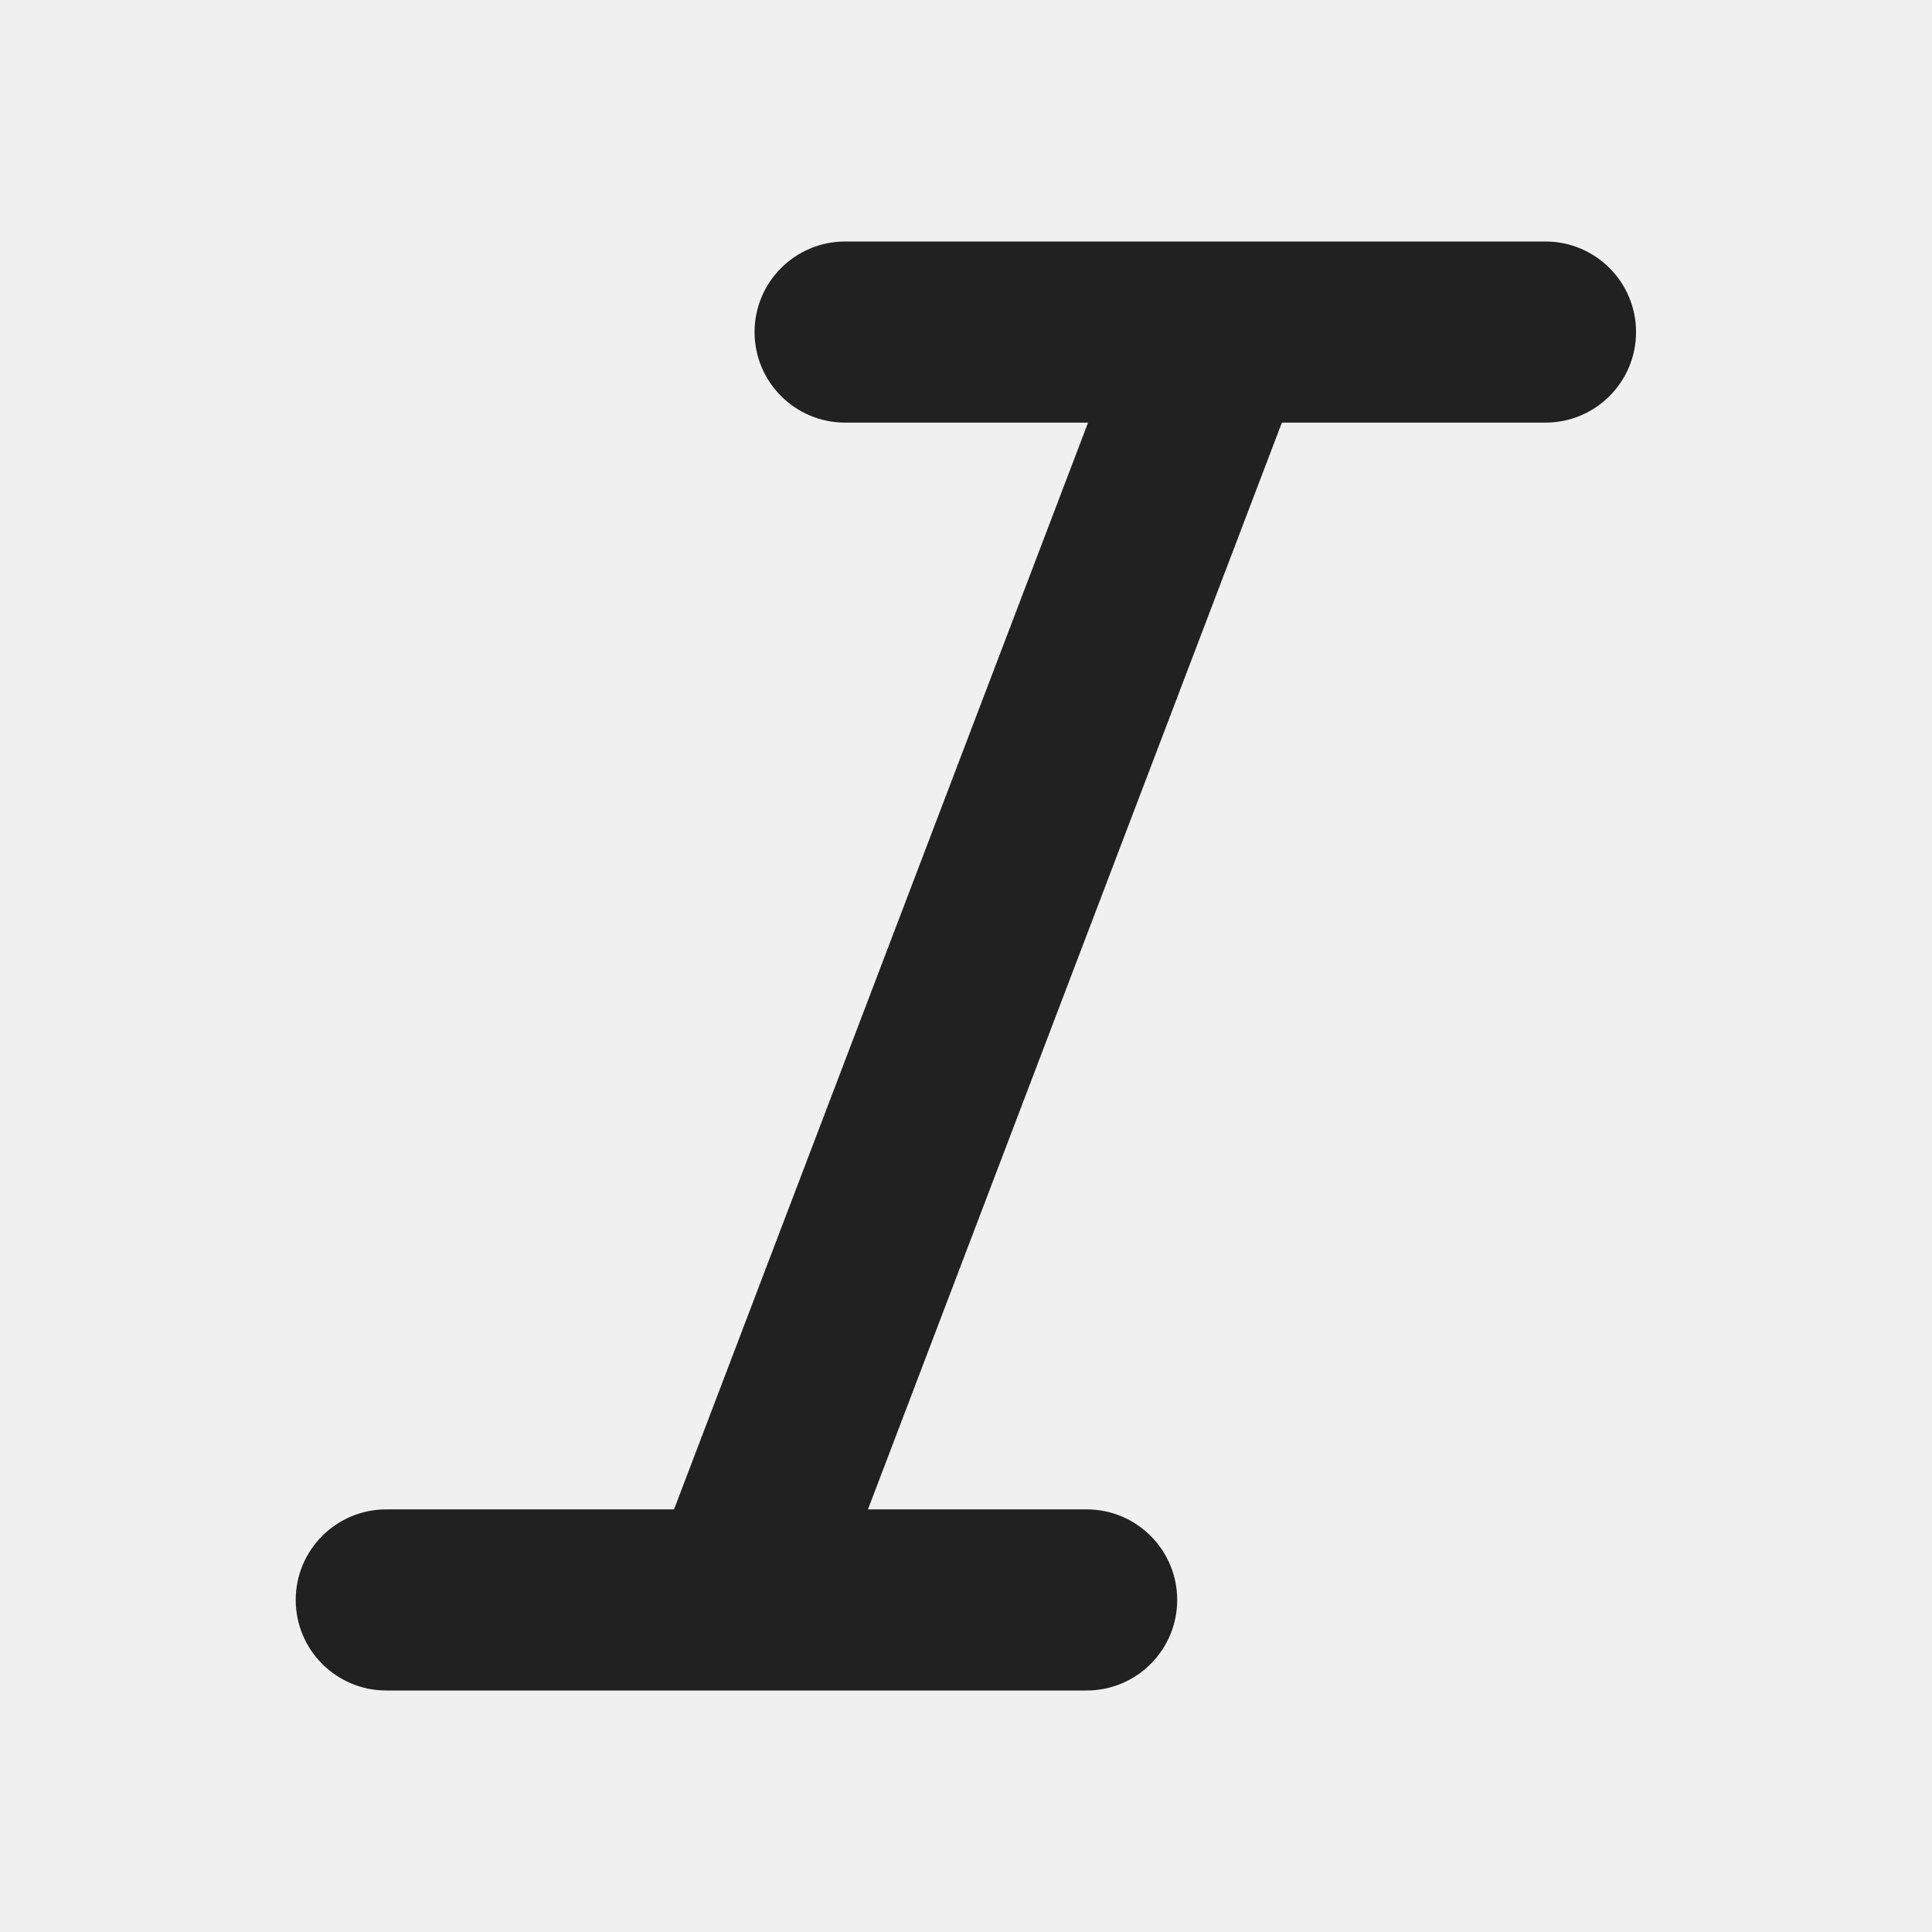
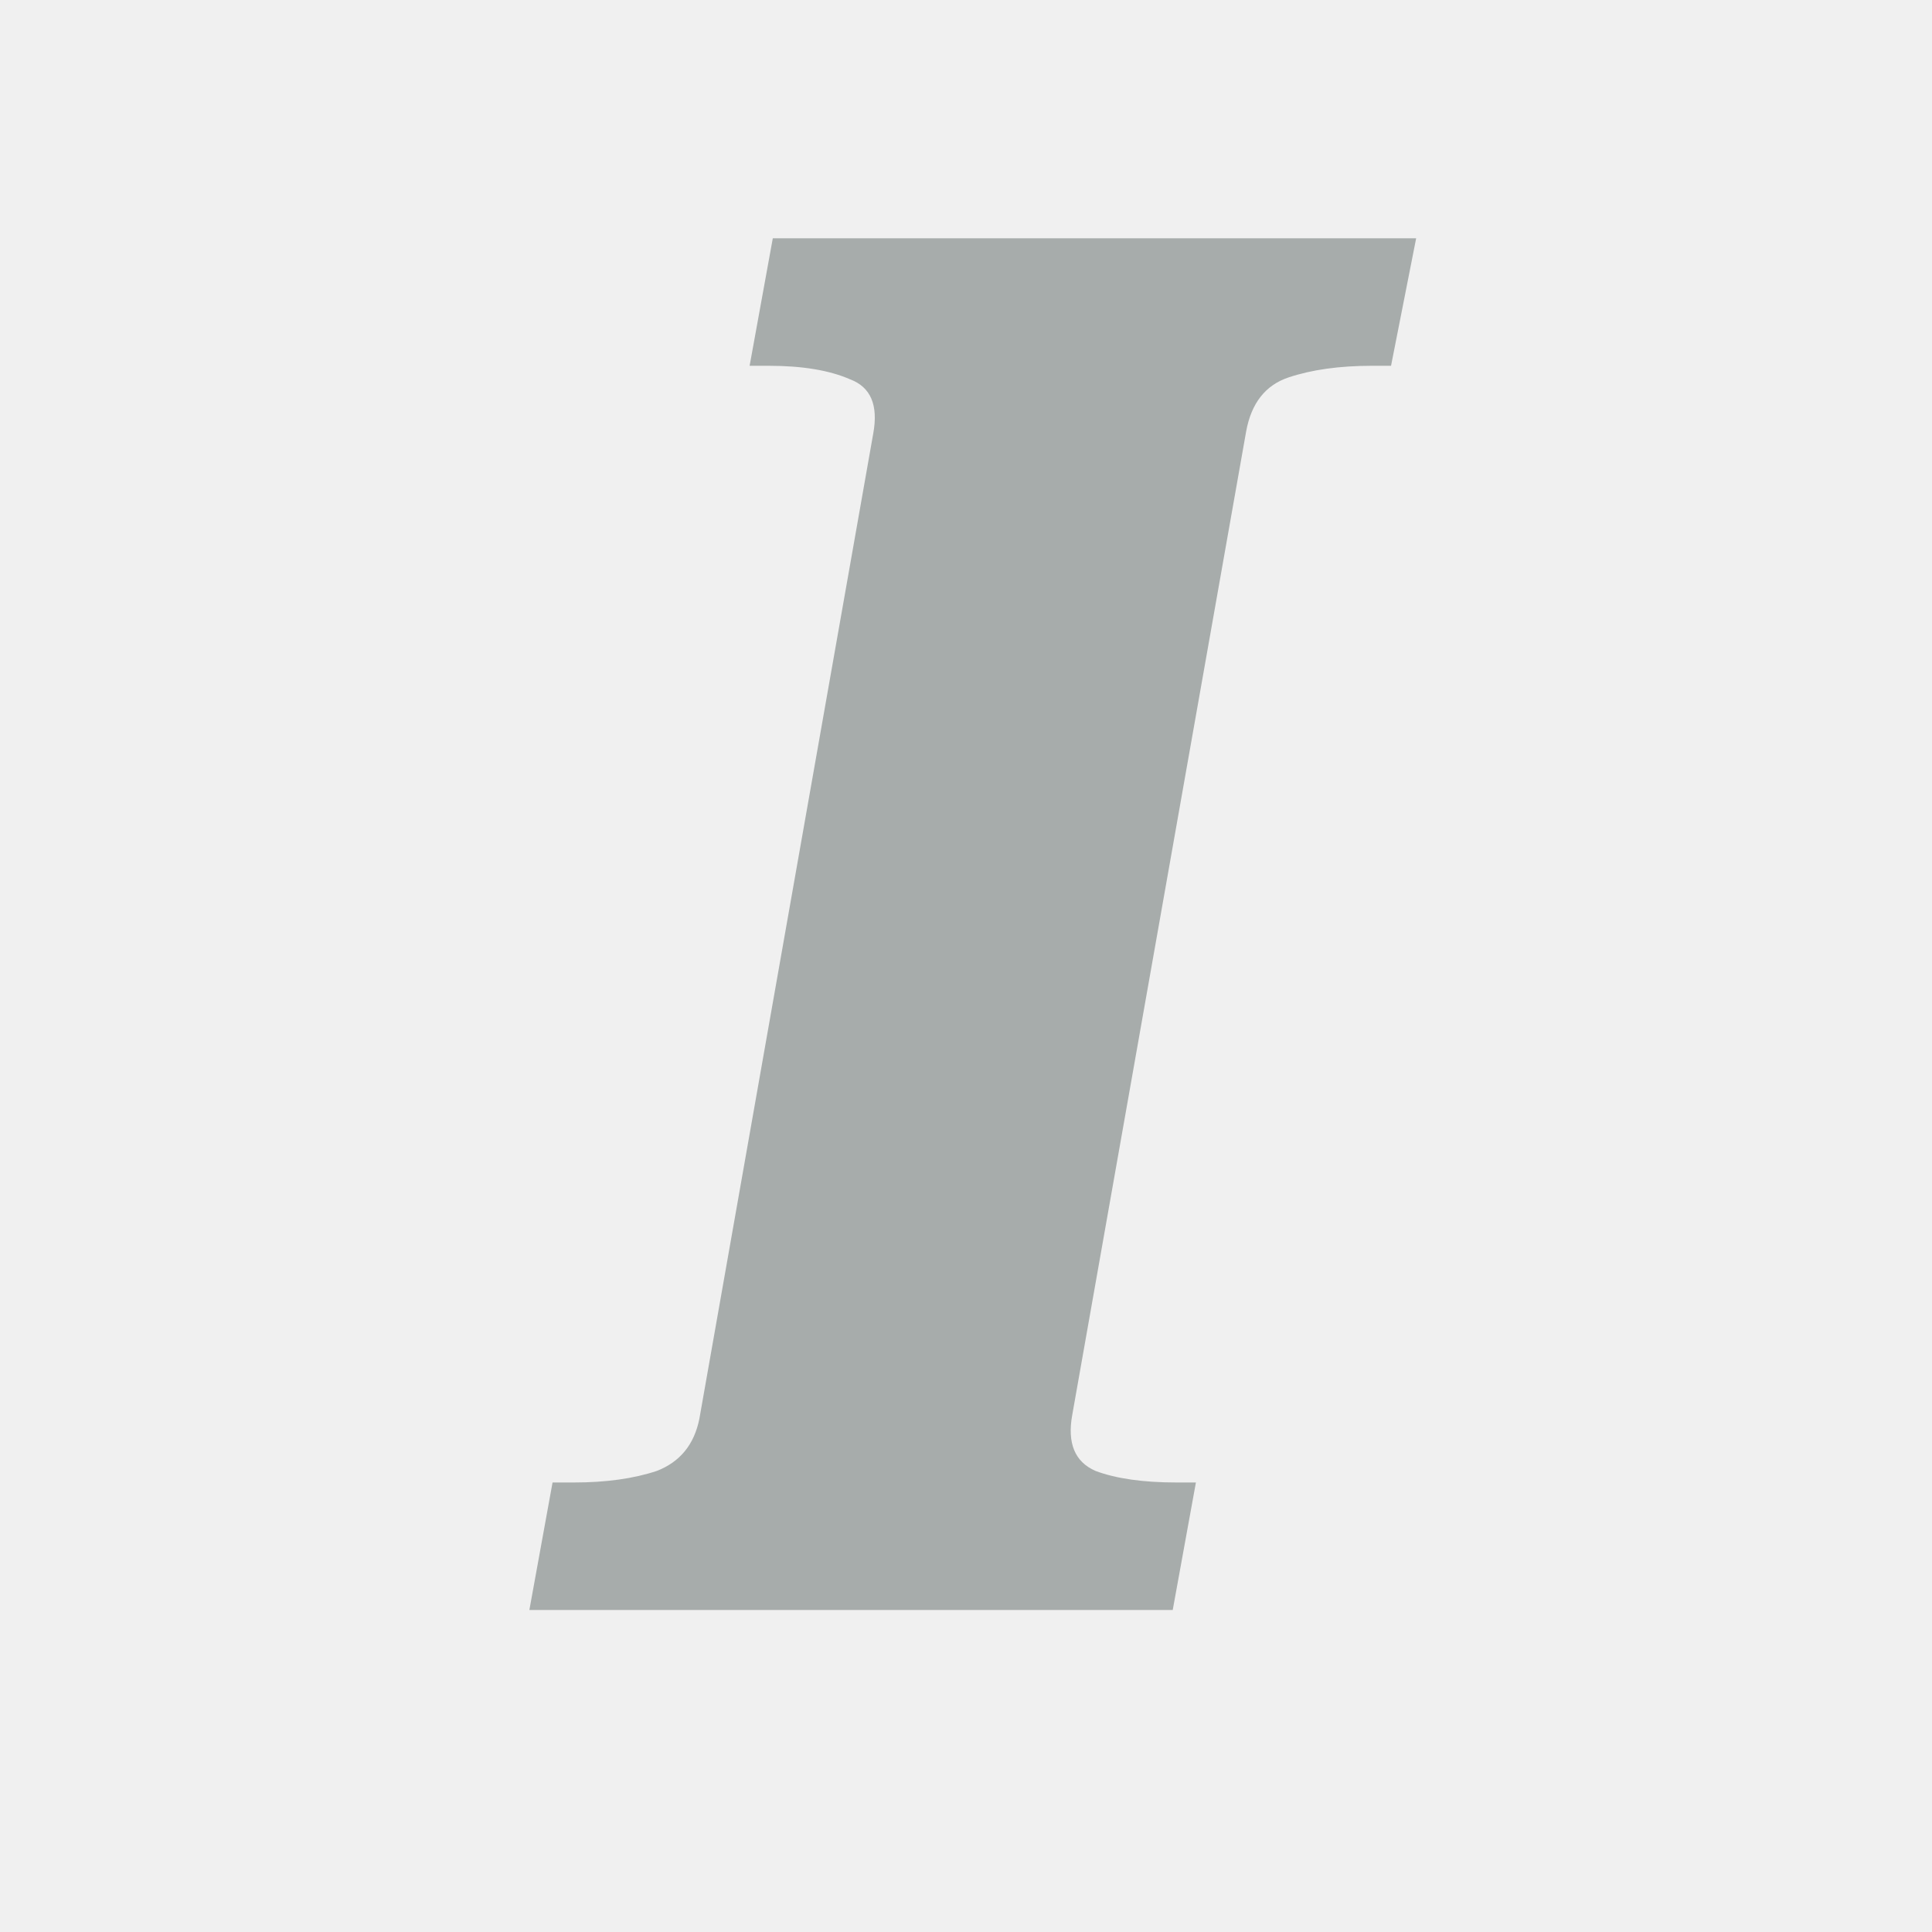
- <svg xmlns="http://www.w3.org/2000/svg" width="16" height="16" viewBox="0 0 16 16" fill="none">
-   <path d="M12.799 2H6.999C6.585 2 6.249 2.336 6.249 2.75C6.249 3.164 6.585 3.5 6.999 3.5H9.011L5.582 12.5L3.199 12.5C2.785 12.5 2.449 12.836 2.449 13.25C2.449 13.664 2.785 14 3.199 14H6.082C6.093 14 6.105 14 6.116 14H8.999C9.413 14 9.749 13.664 9.749 13.25C9.749 12.836 9.413 12.5 8.999 12.5L7.188 12.5L10.616 3.5H12.799C13.213 3.5 13.549 3.164 13.549 2.75C13.549 2.336 13.213 2 12.799 2Z" fill="#212121" />
+ <svg xmlns="http://www.w3.org/2000/svg" width="30" height="30" viewBox="0 0 30 30" fill="none">
+   <g clip-path="url(#clip0_4001_9)">
+     <path d="M10.86 22.03L13.56 6.73C13.64 6.29 13.52 6.01 13.2 5.89C12.88 5.75 12.46 5.68 11.94 5.68H11.64L12 3.7H21.99L21.6 5.68H21.3C20.8 5.68 20.37 5.74 20.01 5.86C19.65 5.98 19.43 6.26 19.35 6.7L16.65 21.97C16.57 22.41 16.69 22.7 17.01 22.84C17.33 22.96 17.75 23.02 18.27 23.02H18.57L18.21 25H8.22L8.58 23.02H8.91C9.41 23.02 9.84 22.96 10.2 22.84C10.56 22.7 10.78 22.43 10.86 22.03Z" fill="#A7ACAB" />
+   </g>
+   <defs>
+     <clipPath id="clip0_4001_9">
+       <rect width="30" height="30" fill="white" />
+     </clipPath>
+   </defs>
</svg>
